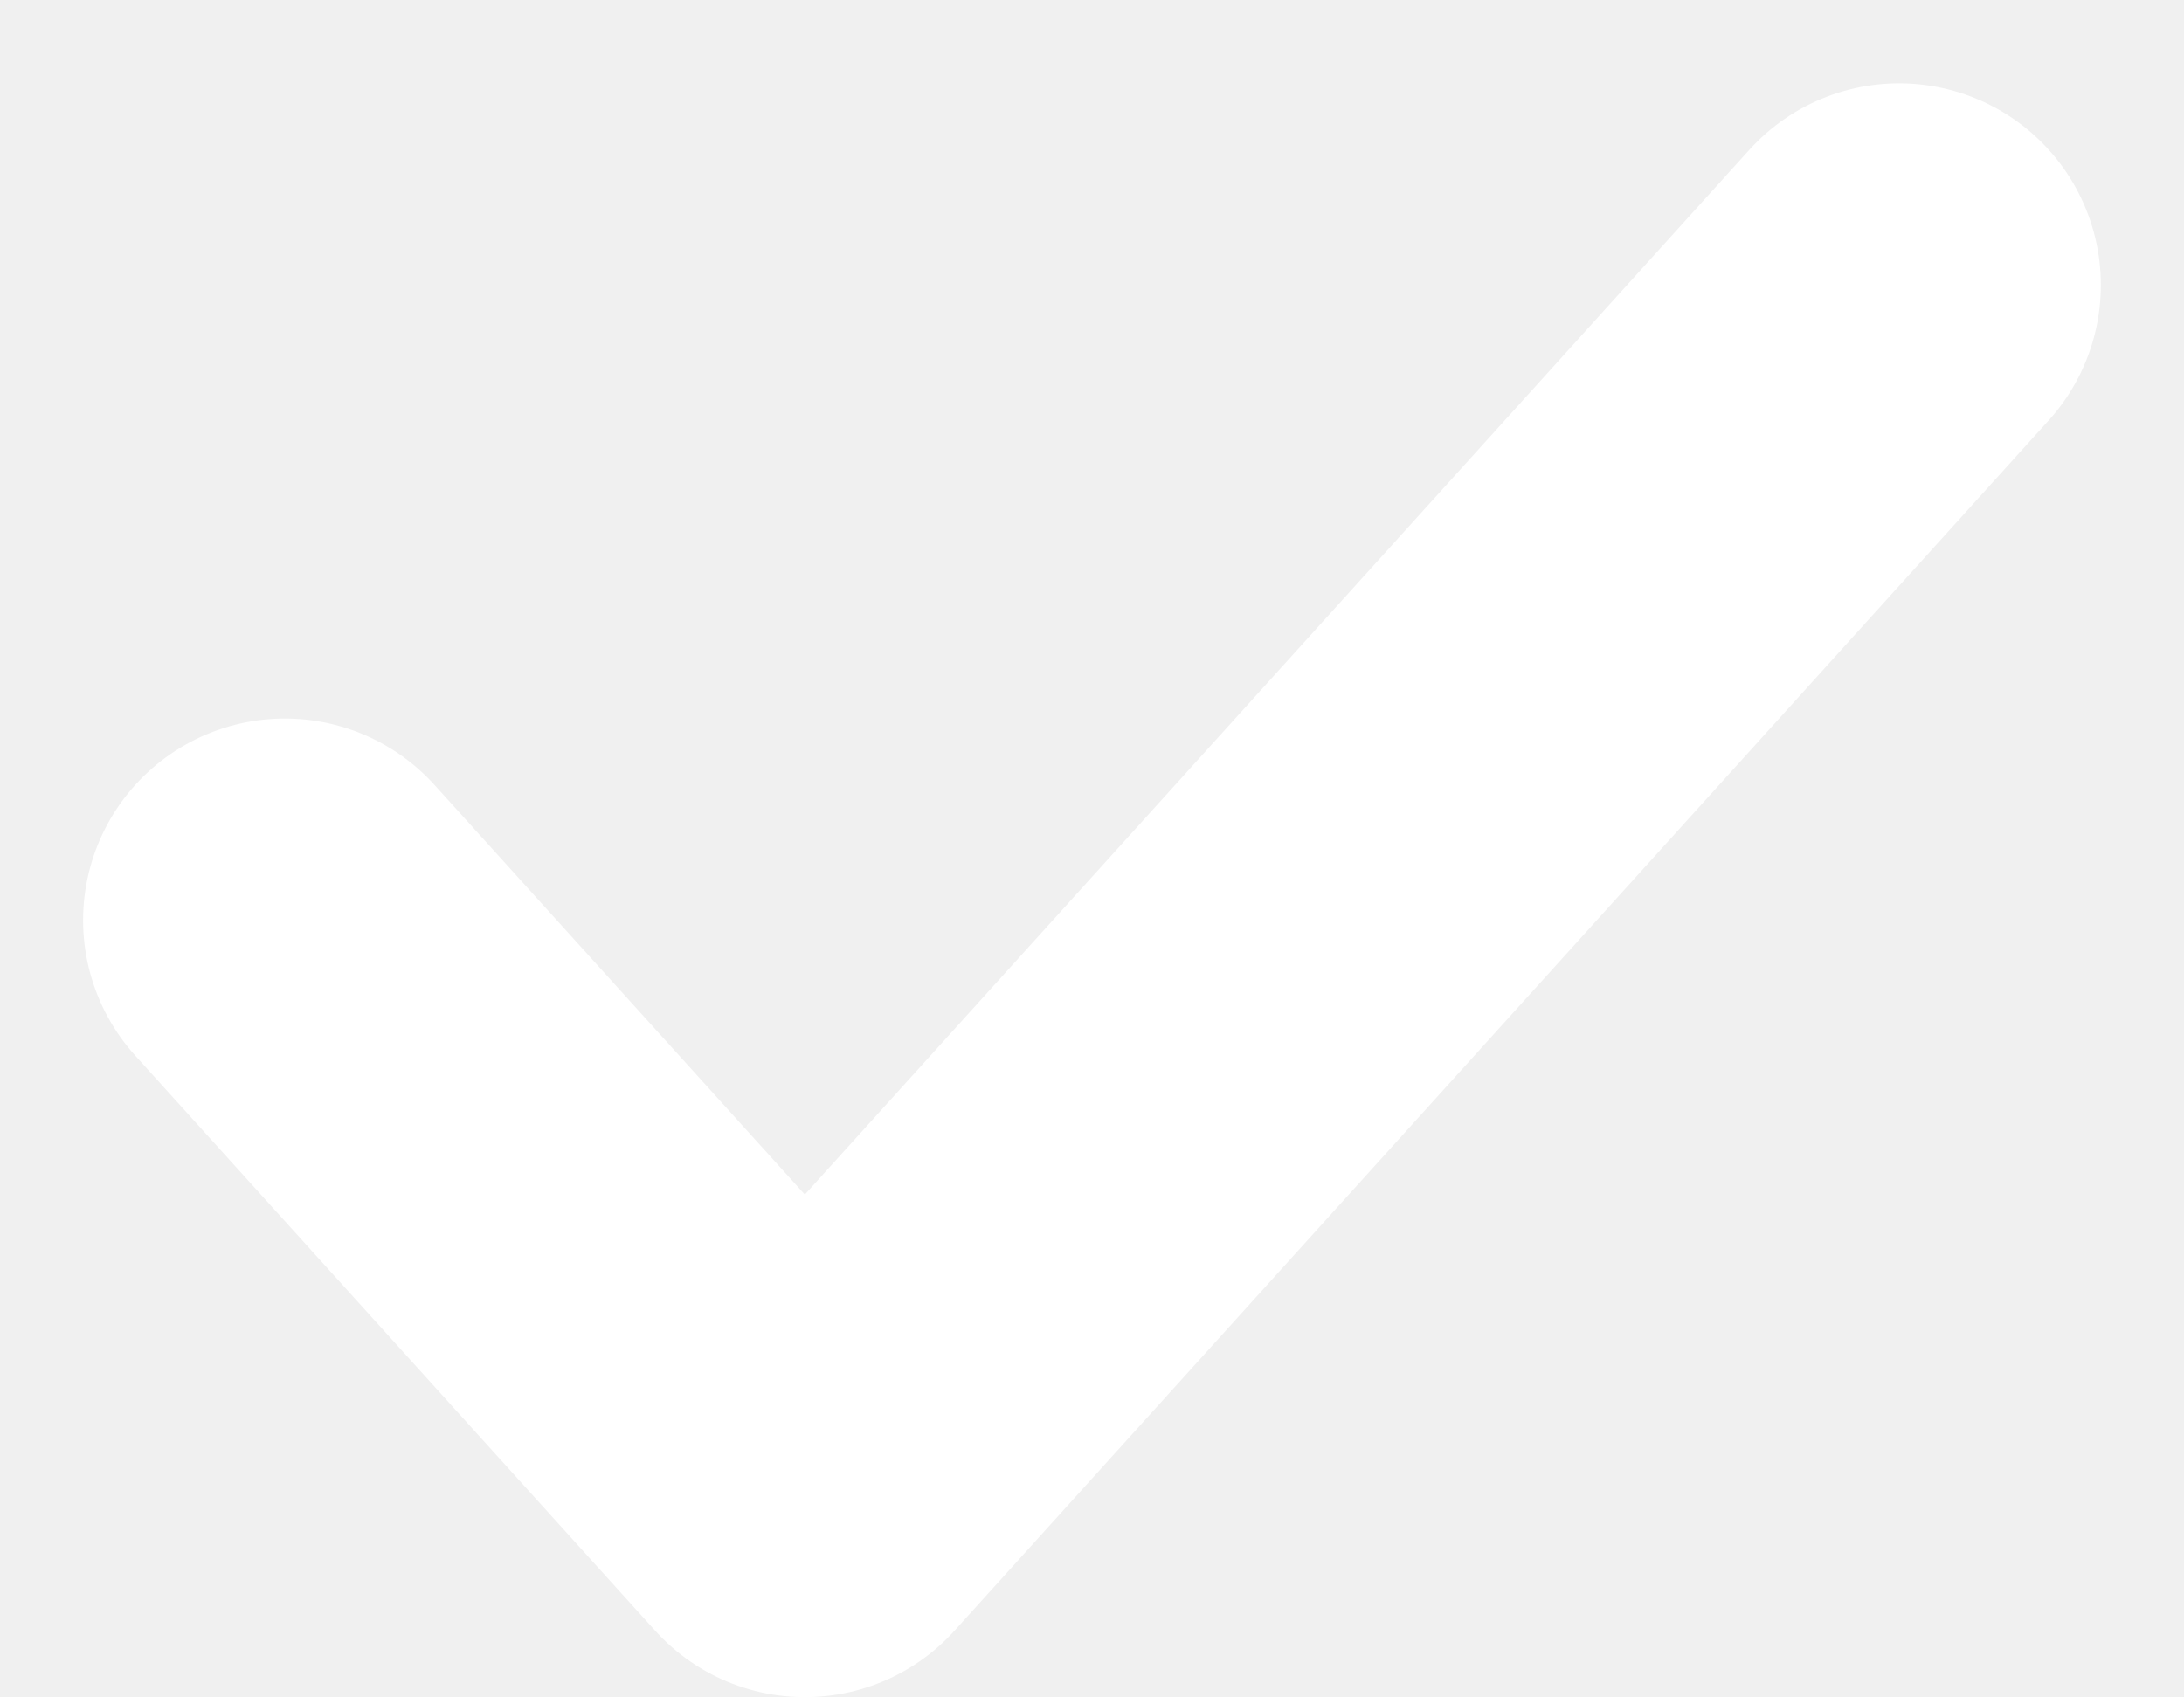
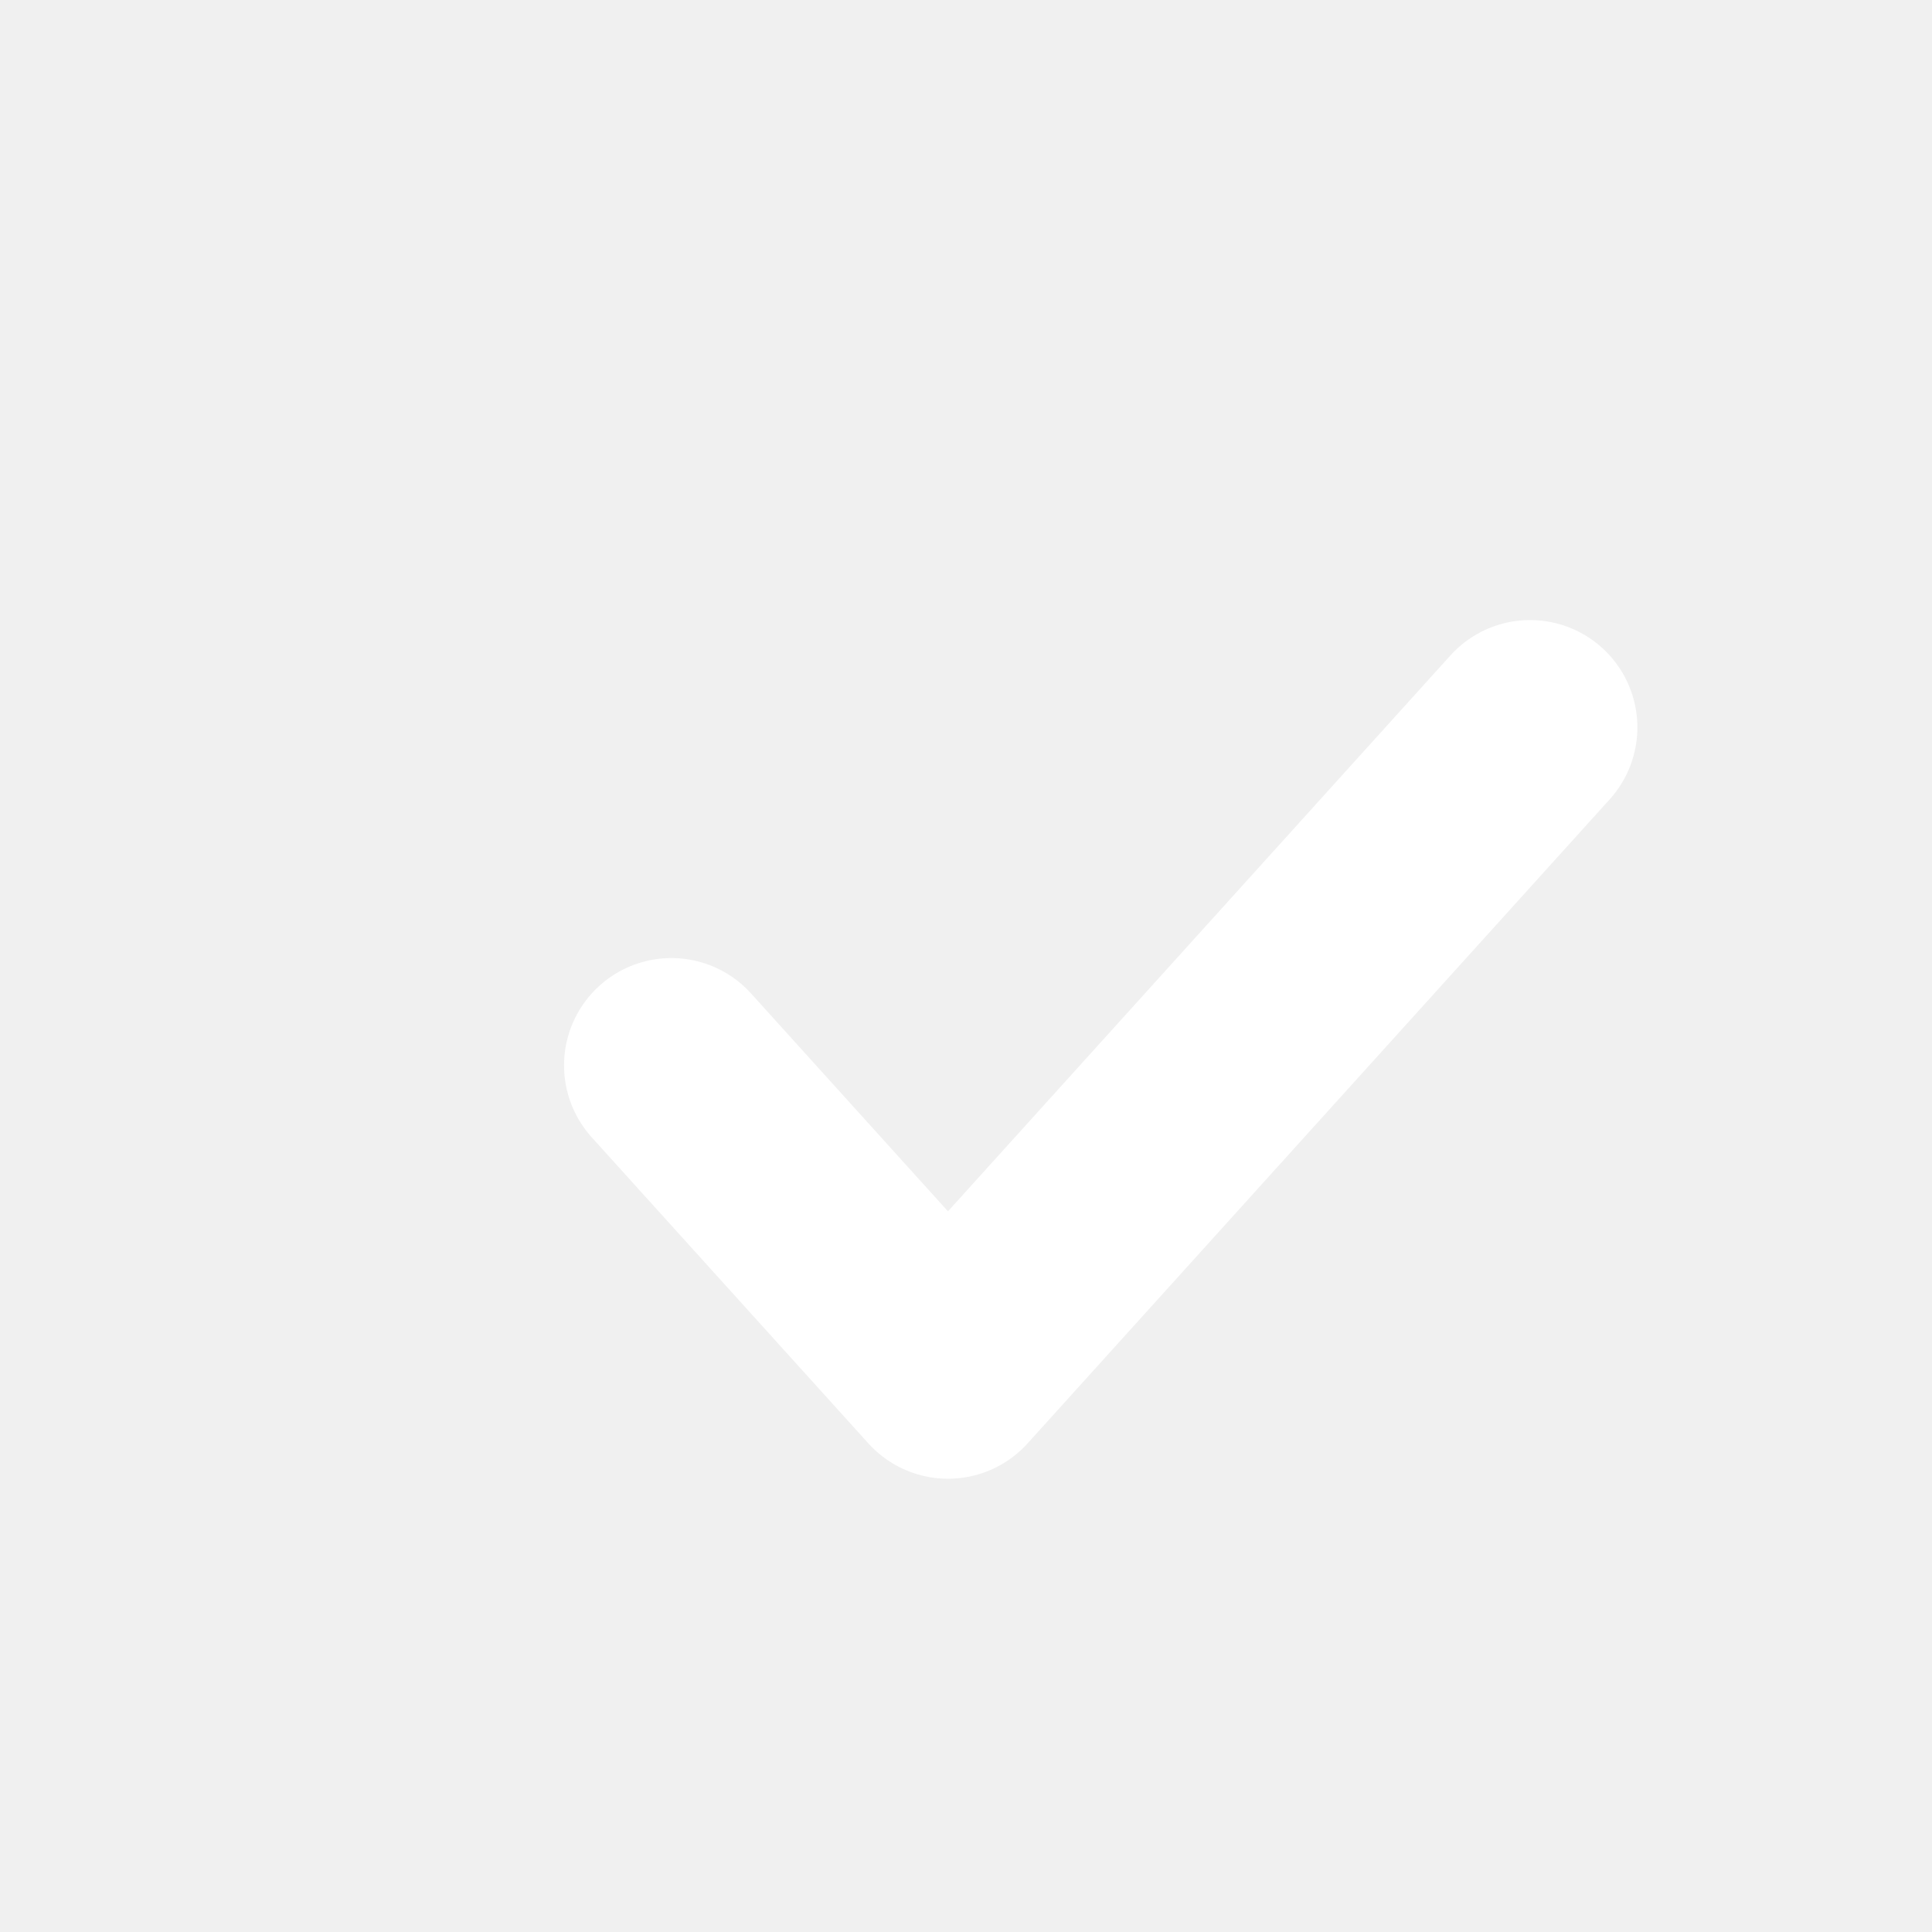
- <svg xmlns="http://www.w3.org/2000/svg" width="10.824" height="8.412" viewBox="0 0 10.824 8.412">
-   <path id="Path_172" data-name="Path 172" d="M6418.655,349.426l2.577,2.851,5.423-6" transform="translate(-6417.243 -344.864)" fill="none" stroke="#fff" stroke-linecap="round" stroke-linejoin="round" stroke-width="2" />
+ <svg xmlns="http://www.w3.org/2000/svg" width="18" height="18" viewBox="0 0 18 18">
+   <path id="Path_172" data-name="Path 172" d="M6418.655,349.426l2.577,2.851,5.423-6" transform="translate(-6412.4 -339.5)" fill="none" stroke="#fff" stroke-linecap="round" stroke-linejoin="round" stroke-width="2" />
</svg>
